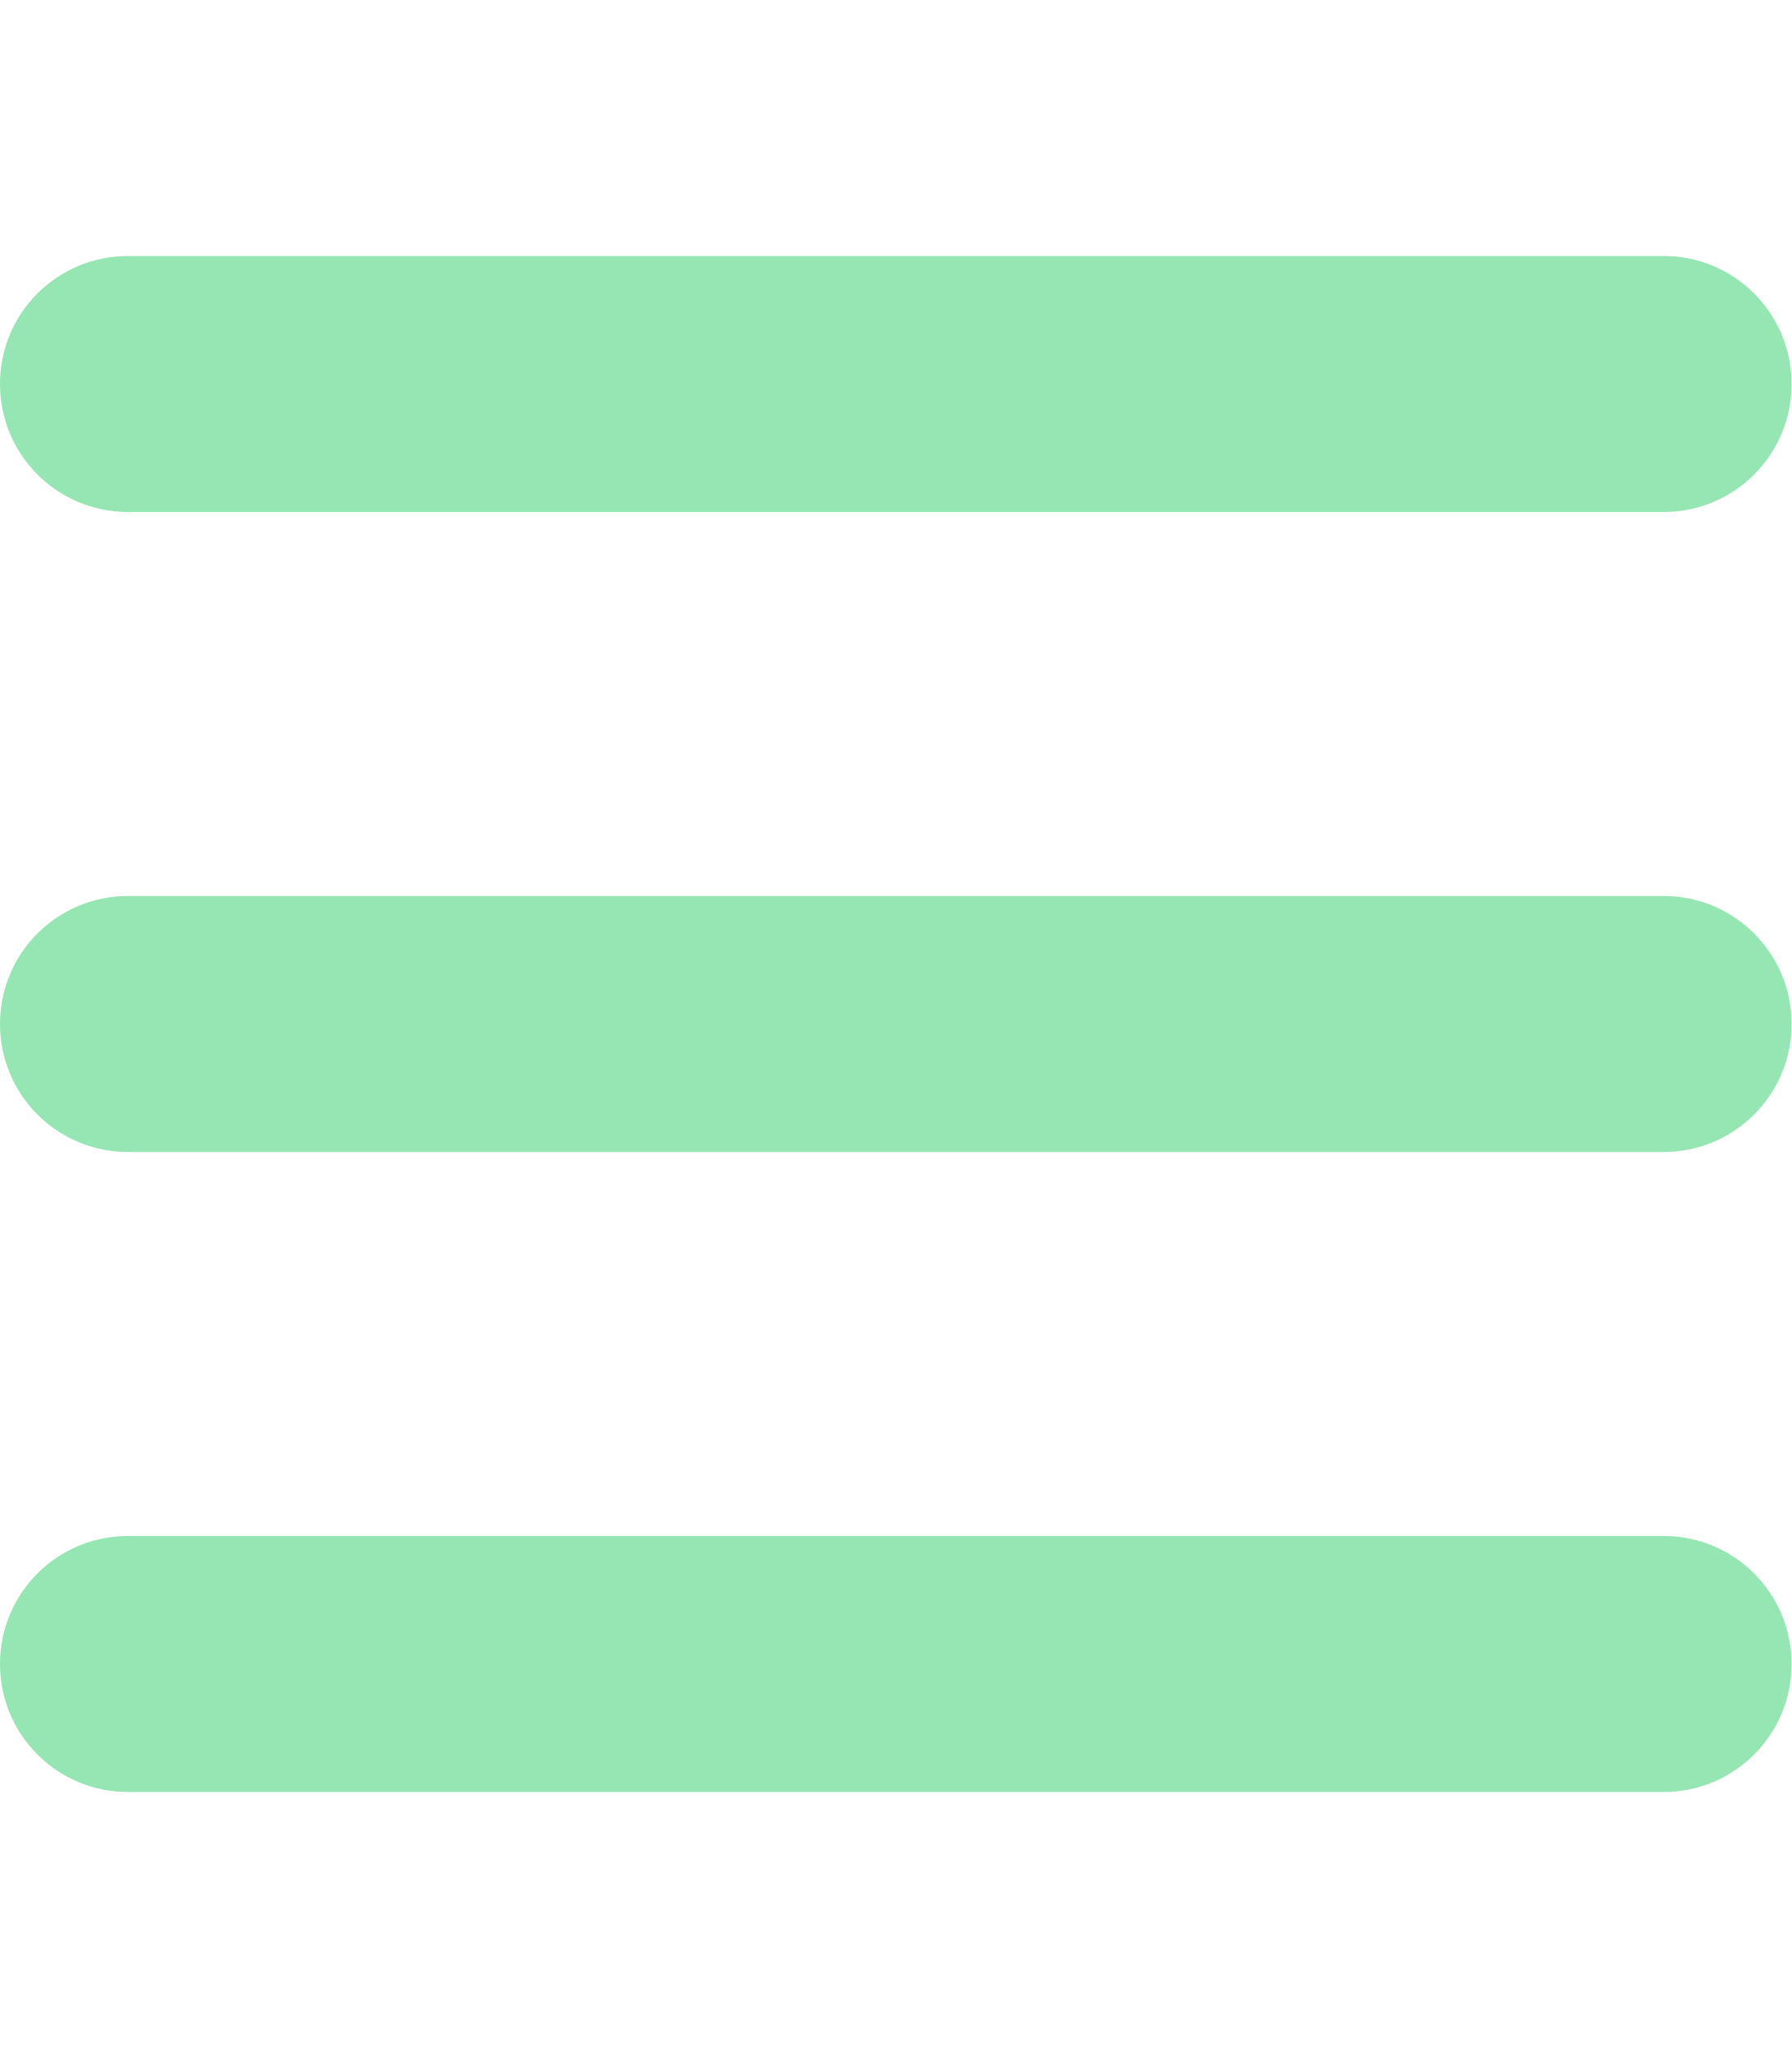
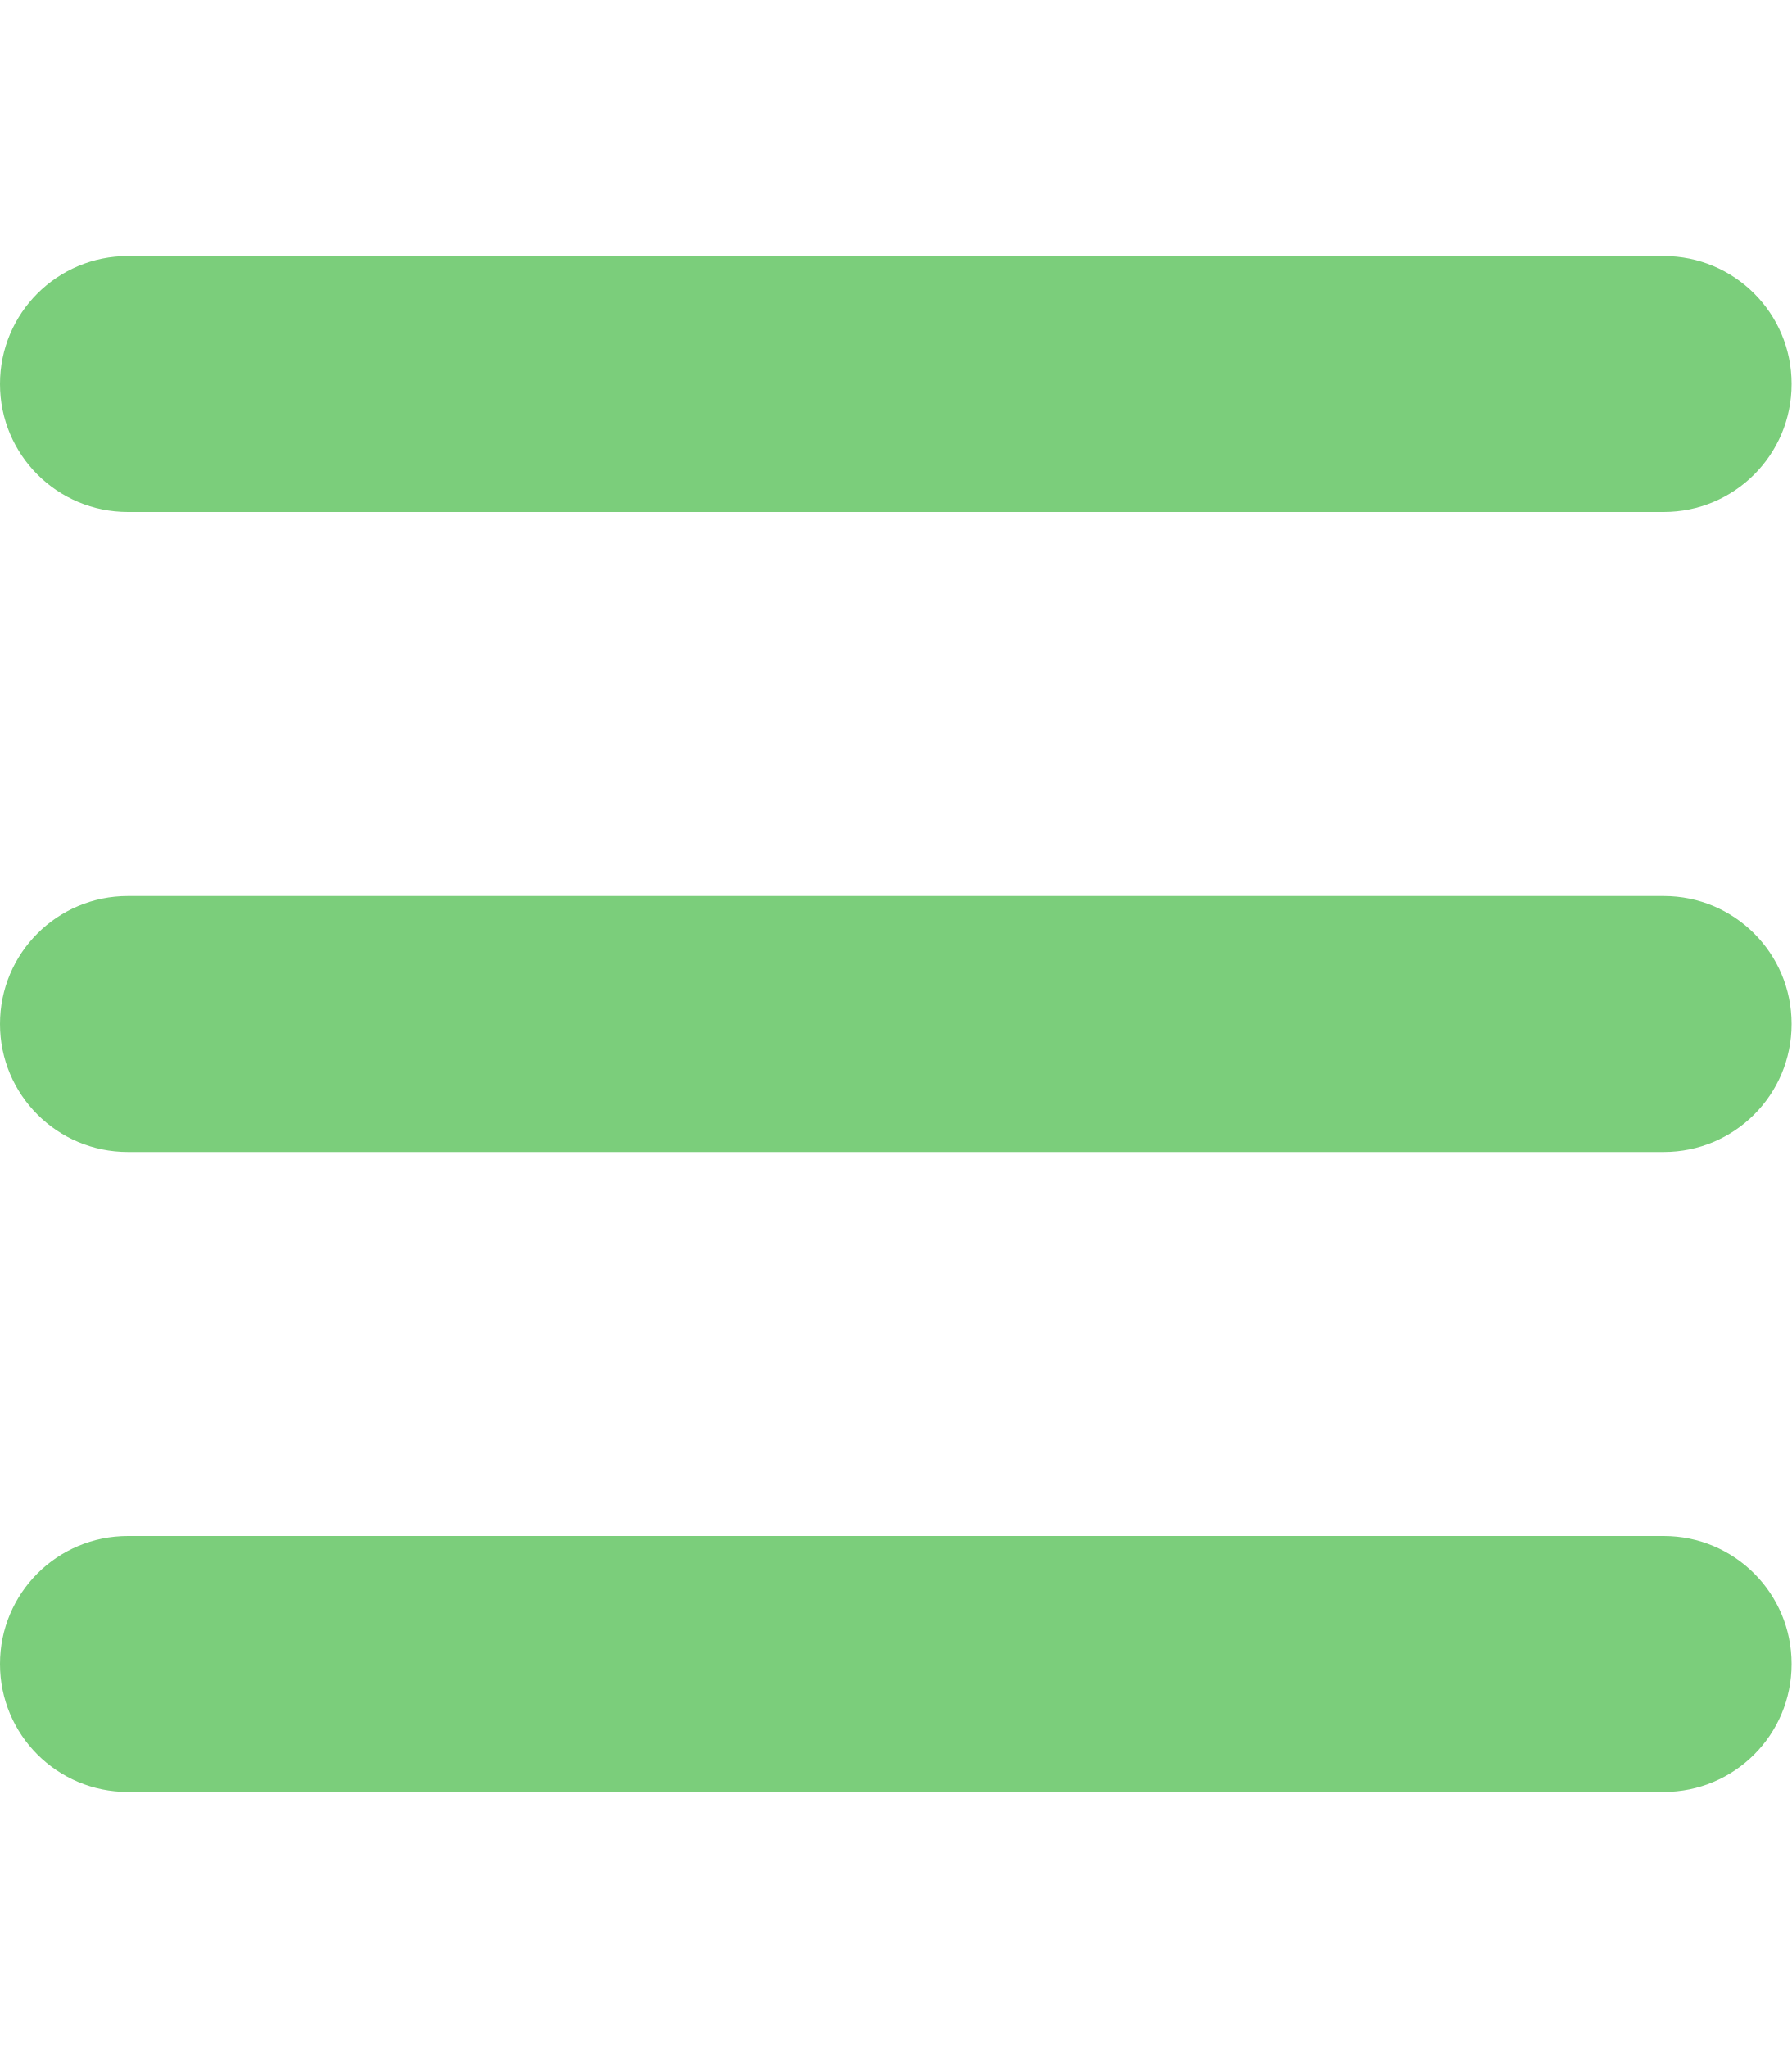
<svg xmlns="http://www.w3.org/2000/svg" height="16" width="14" viewBox="0 0 448 512">
-   <path opacity="1" fill="#96E6B3" d="M0 96C0 78.3 14.3 64 32 64H416c17.7 0 32 14.3 32 32s-14.3 32-32 32H32C14.3 128 0 113.7 0 96zM0 256c0-17.7 14.3-32 32-32H416c17.7 0 32 14.3 32 32s-14.3 32-32 32H32c-17.7 0-32-14.3-32-32zM448 416c0 17.7-14.3 32-32 32H32c-17.7 0-32-14.3-32-32s14.3-32 32-32H416c17.7 0 32 14.3 32 32z" />
+   <path opacity="1" fill="#7bce7b" d="M0 96C0 78.3 14.3 64 32 64H416c17.7 0 32 14.3 32 32s-14.3 32-32 32H32C14.3 128 0 113.7 0 96zM0 256c0-17.7 14.3-32 32-32H416c17.7 0 32 14.3 32 32s-14.3 32-32 32H32c-17.7 0-32-14.3-32-32zM448 416c0 17.7-14.3 32-32 32H32c-17.7 0-32-14.3-32-32s14.3-32 32-32H416c17.7 0 32 14.3 32 32z" />
</svg>
